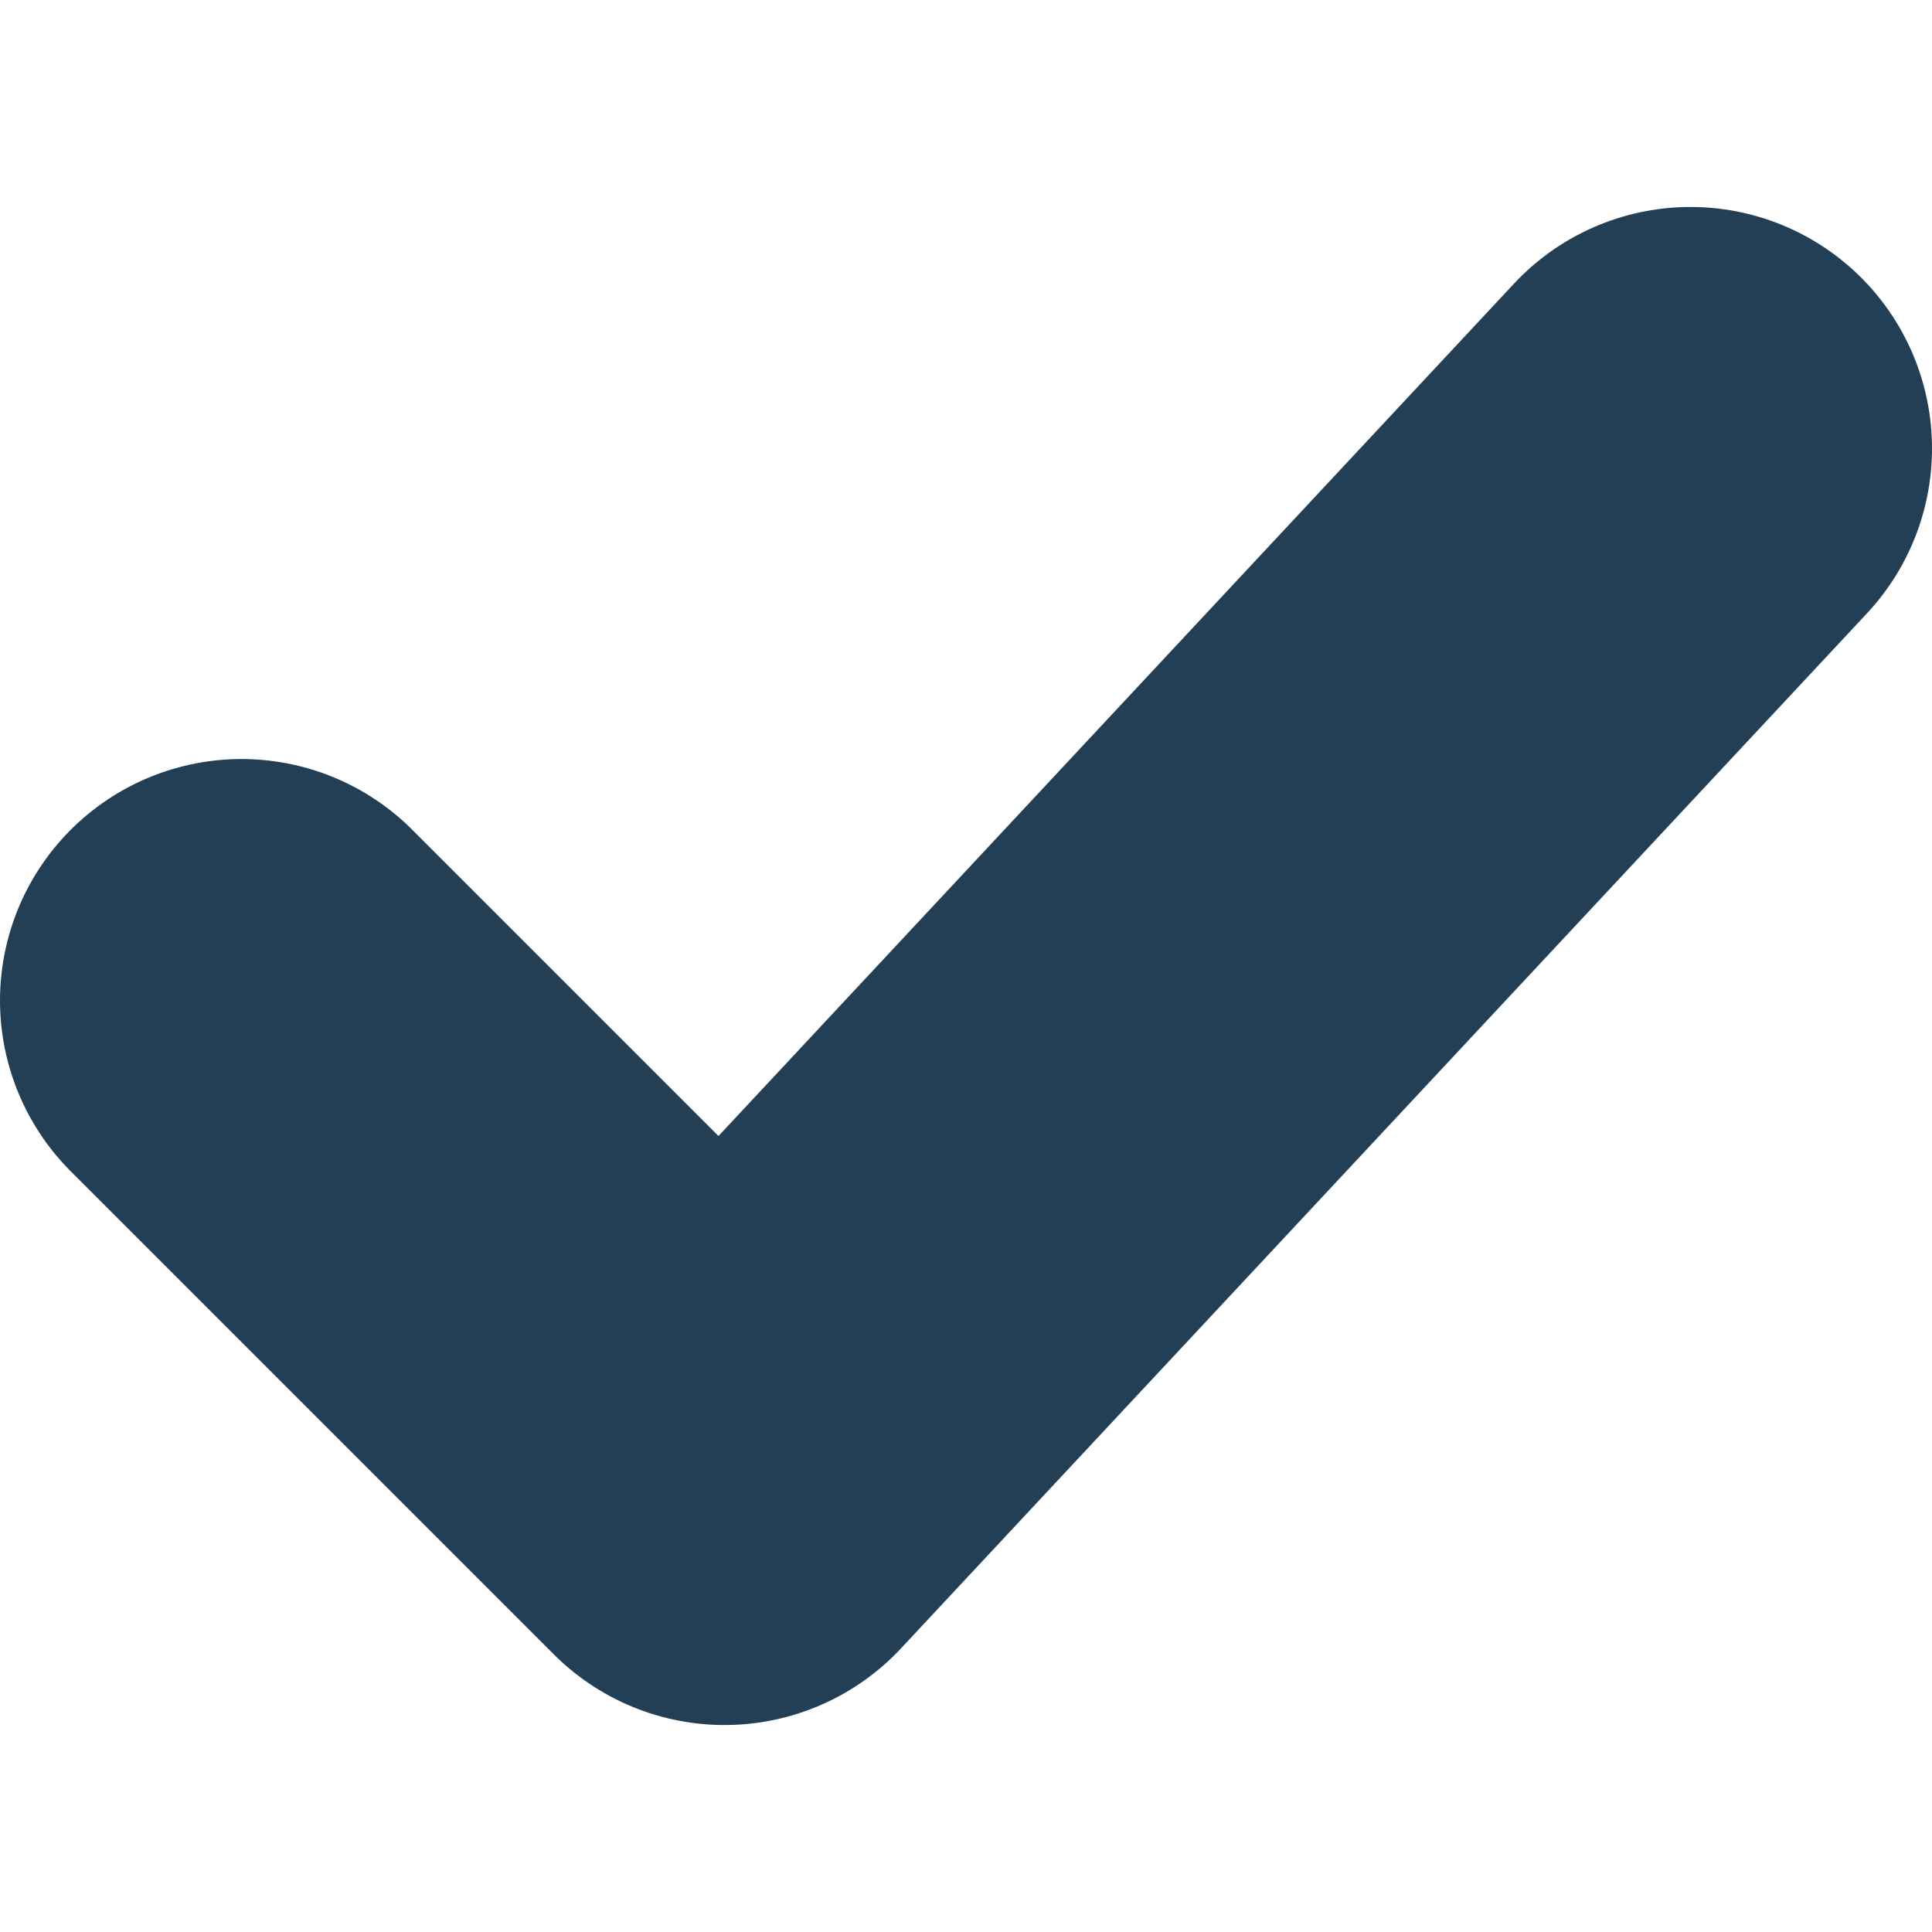
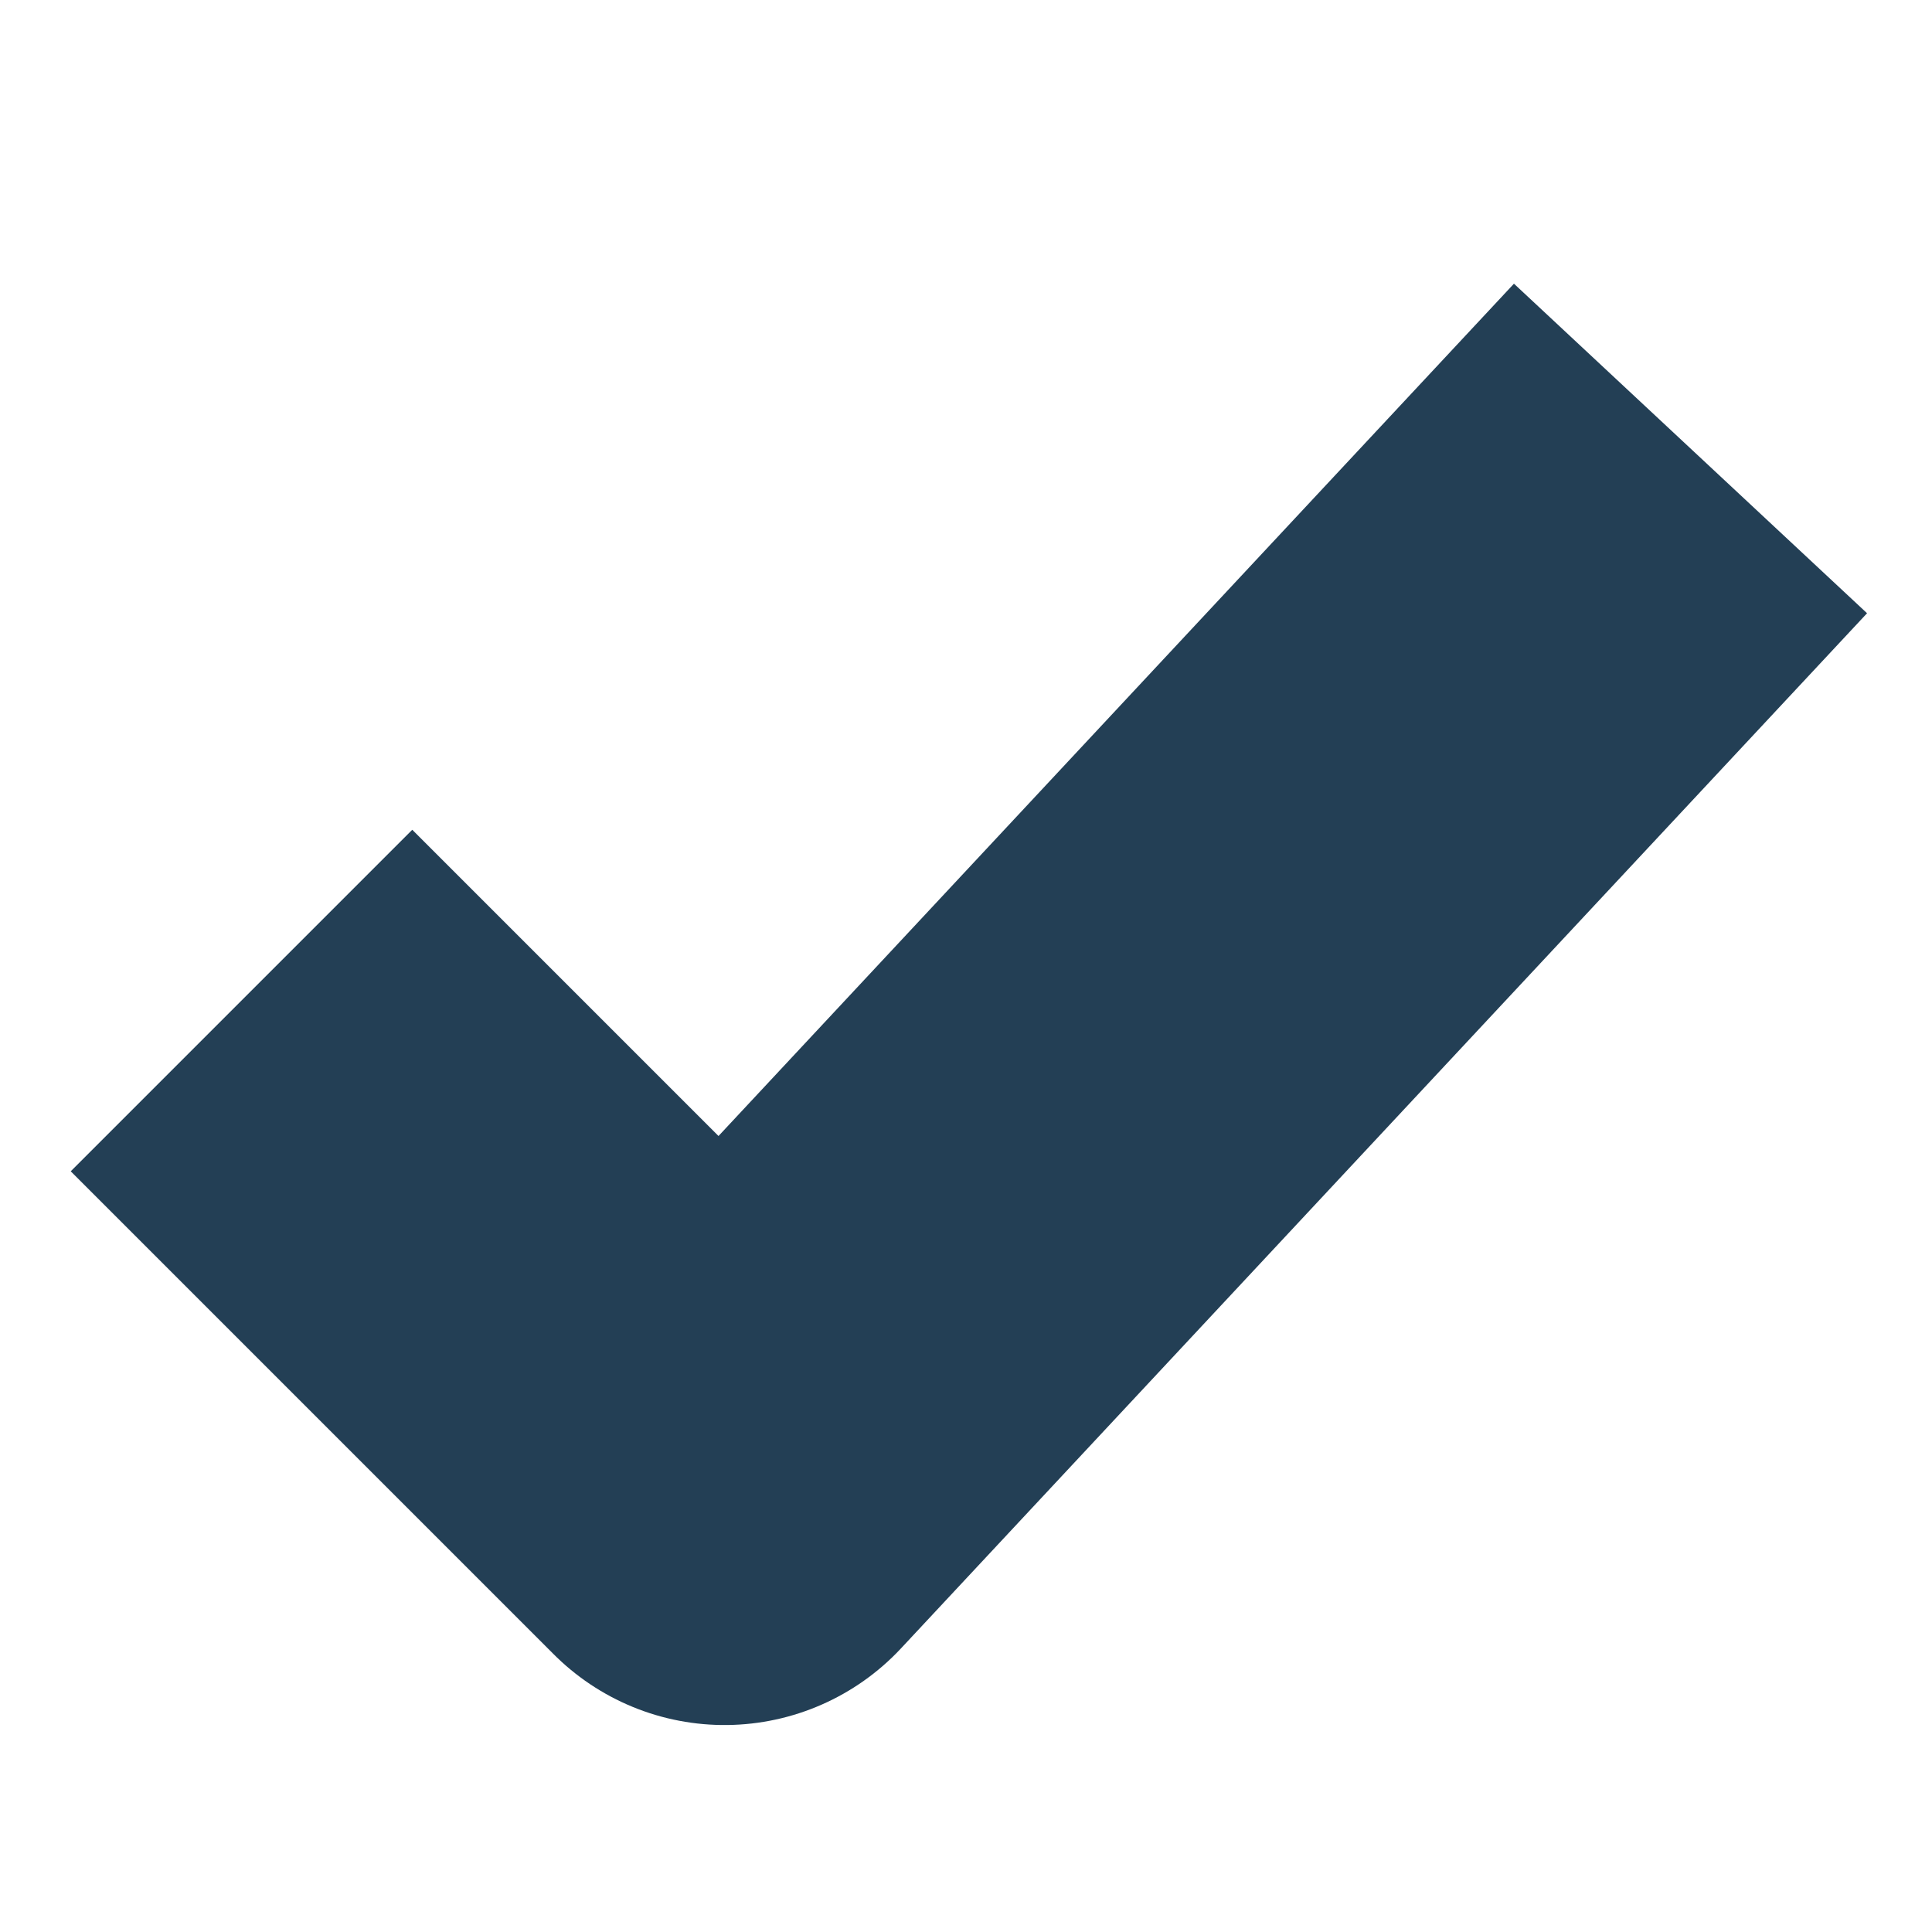
<svg xmlns="http://www.w3.org/2000/svg" width="24" height="24" viewBox="0 0 24 24" fill="none">
-   <path d="M3 12.429L9 18.429L21 5.571" stroke="#233F55" stroke-width="6" stroke-linecap="round" stroke-linejoin="round" />
+   <path d="M3 12.429L9 18.429L21 5.571" stroke="#233F55" stroke-width="6" strokeLinecap="round" stroke-linejoin="round" />
</svg>
